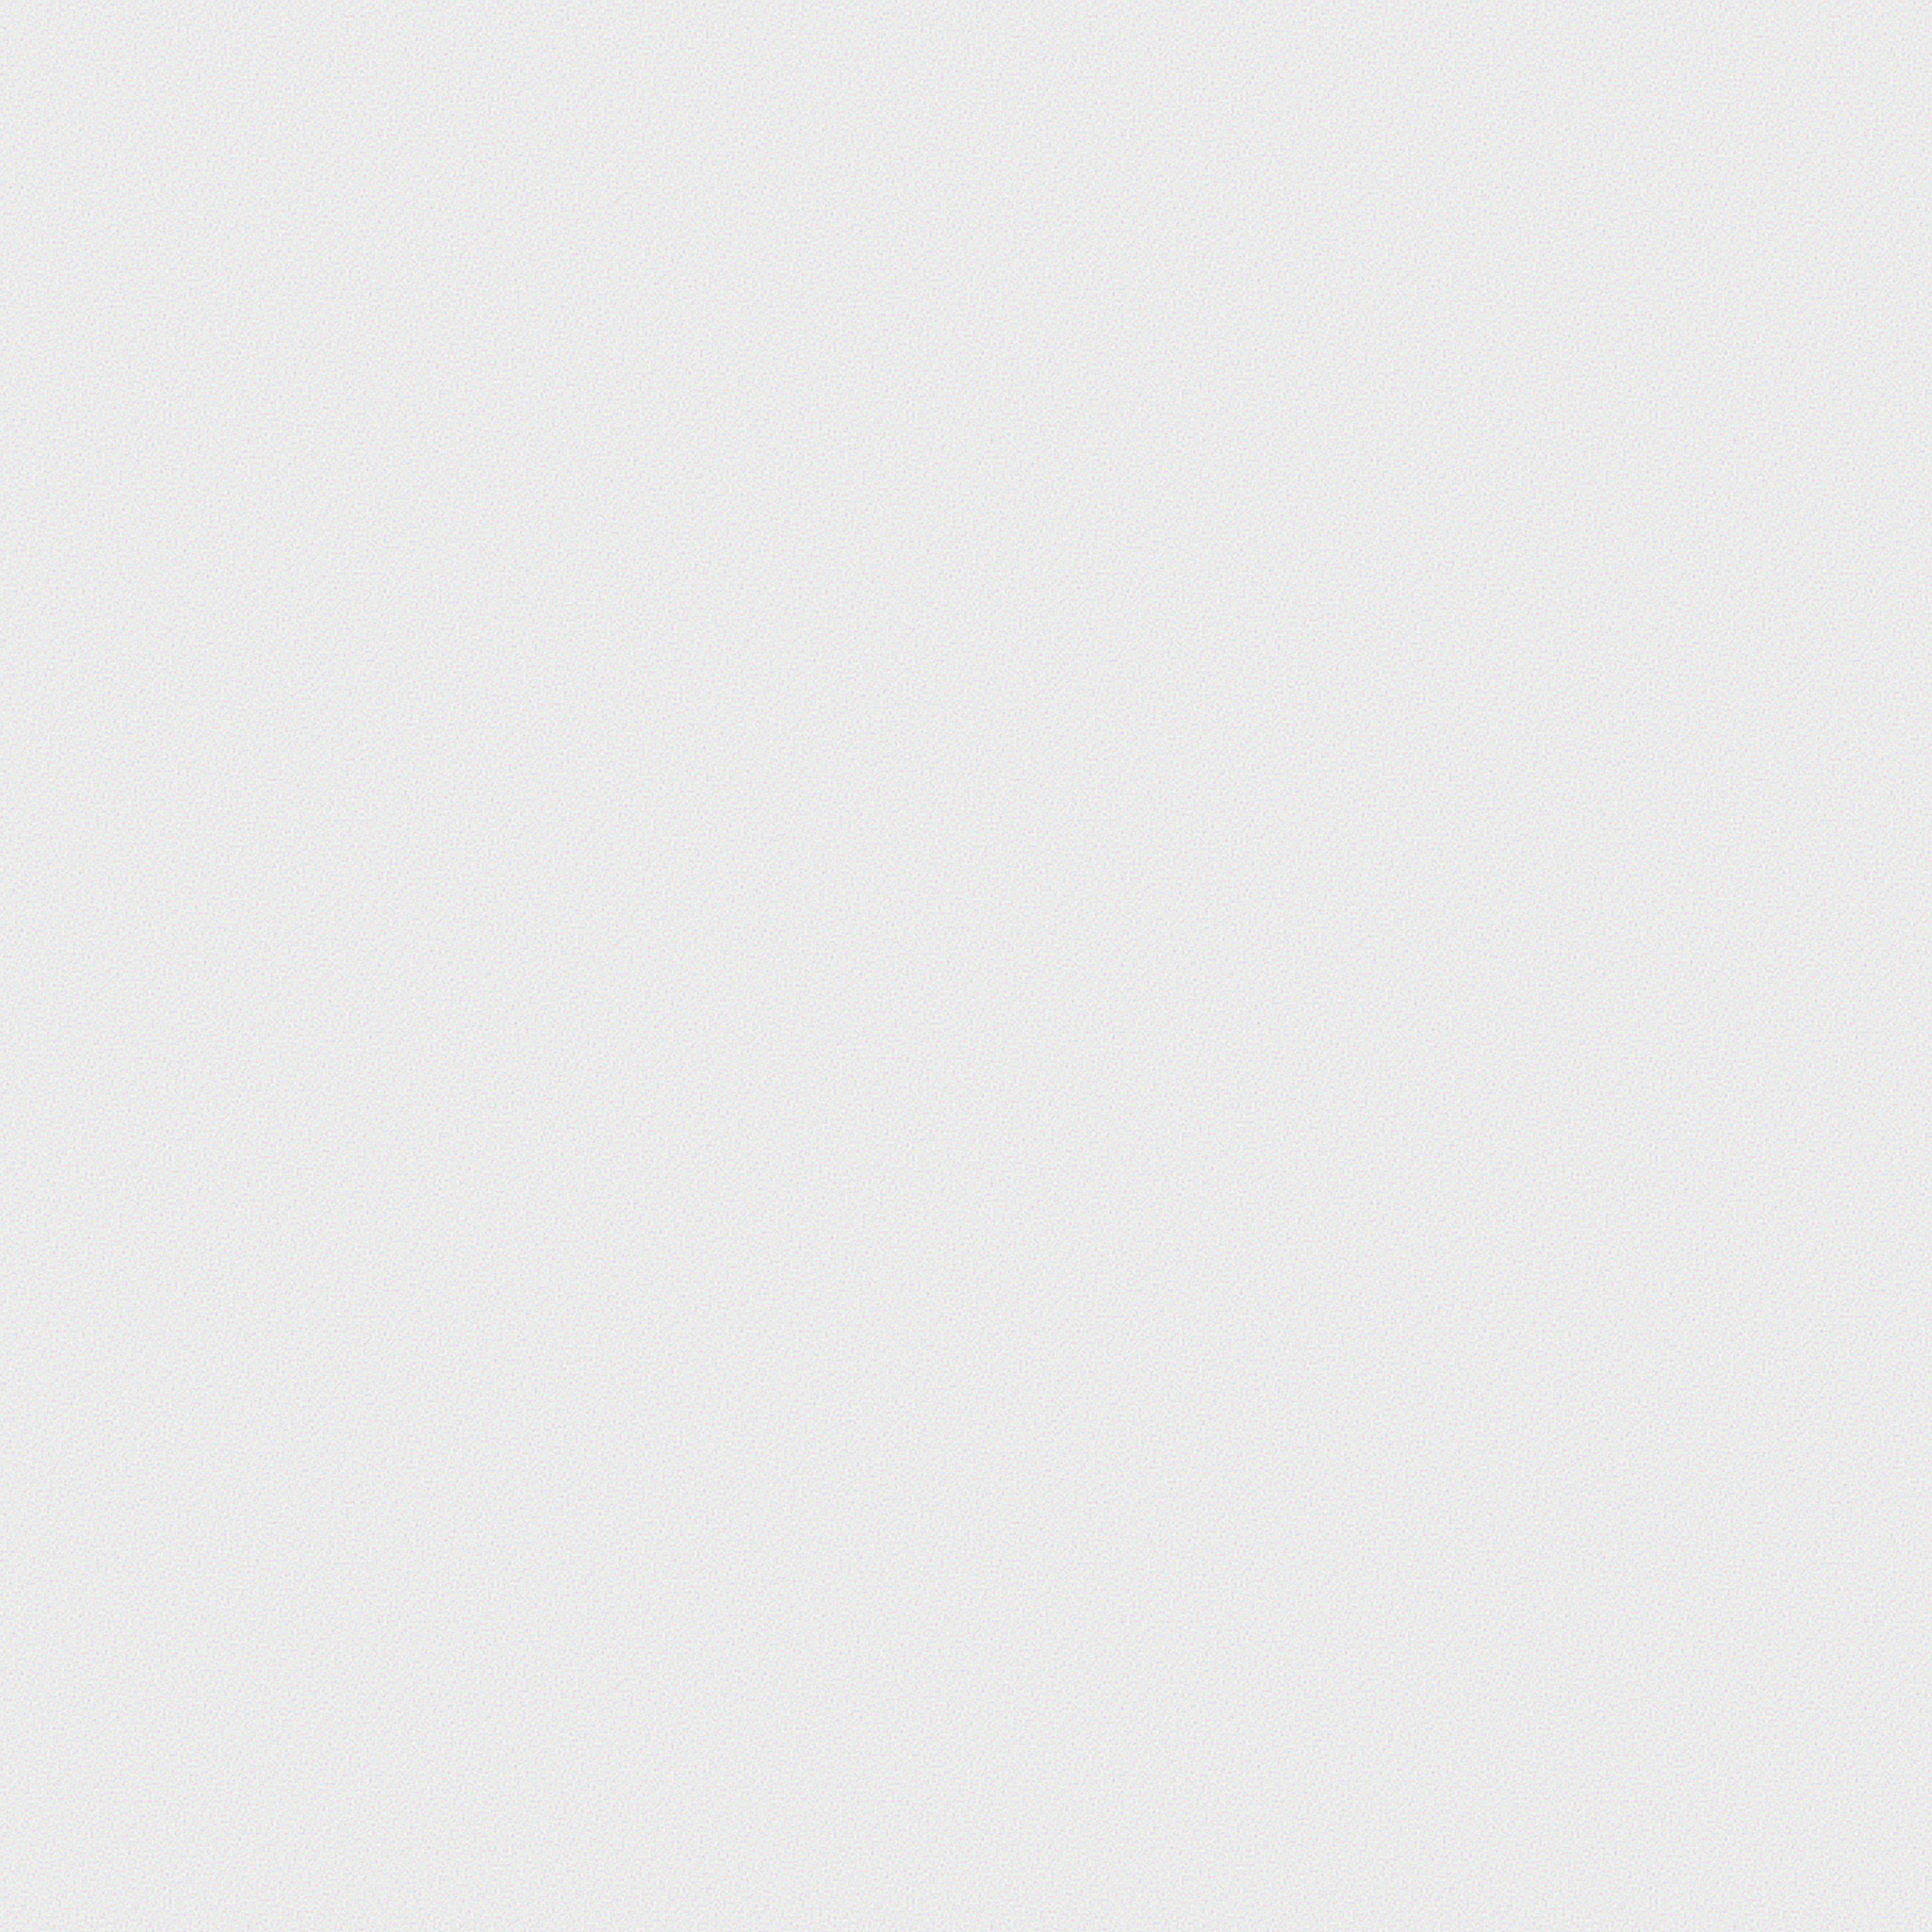
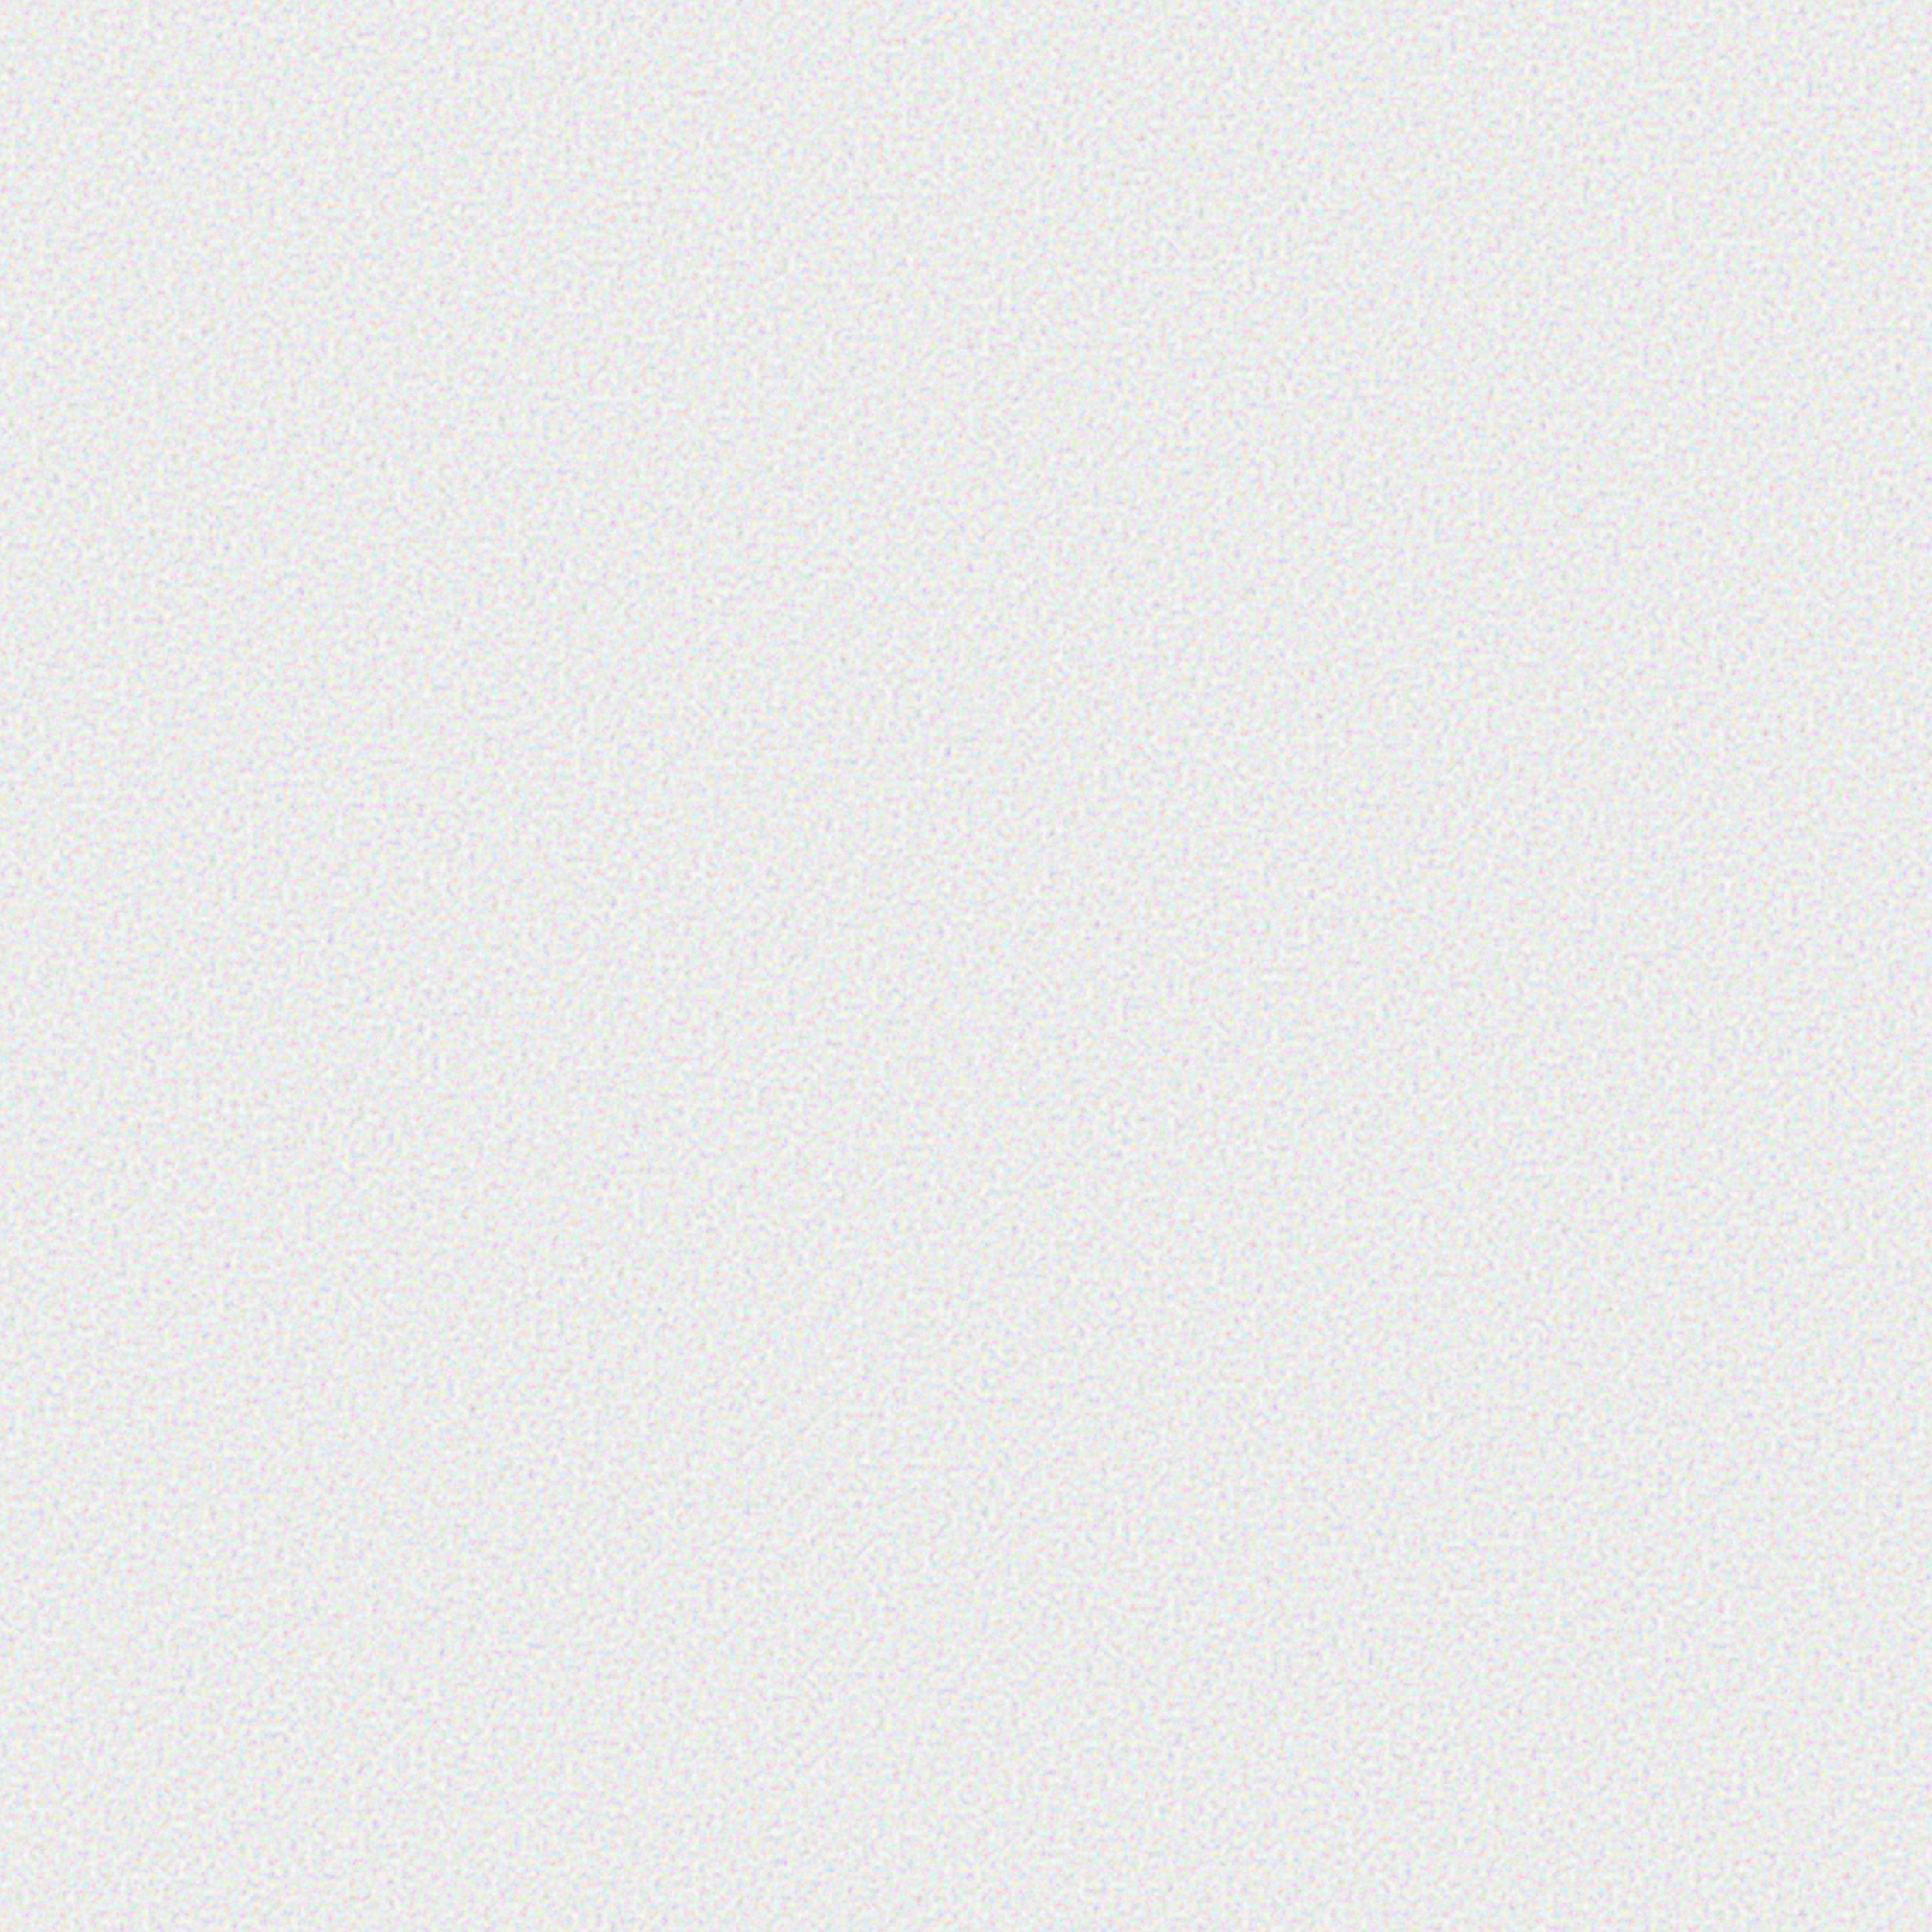
- <svg xmlns="http://www.w3.org/2000/svg" width="1024" height="1024">
+ <svg xmlns="http://www.w3.org/2000/svg" width="400" height="400">
  <filter id="noise" x="0" y="0">
    <feTurbulence type="fractalNoise" baseFrequency="0.65" numOctaves="3" stitchTiles="stitch" />
    <feBlend mode="screen" />
  </filter>
-   <rect width="1024" height="1024" filter="url(#noise)" opacity="0.5" />
+   <rect width="400" height="400" filter="url(#noise)" opacity="0.5" />
</svg>
